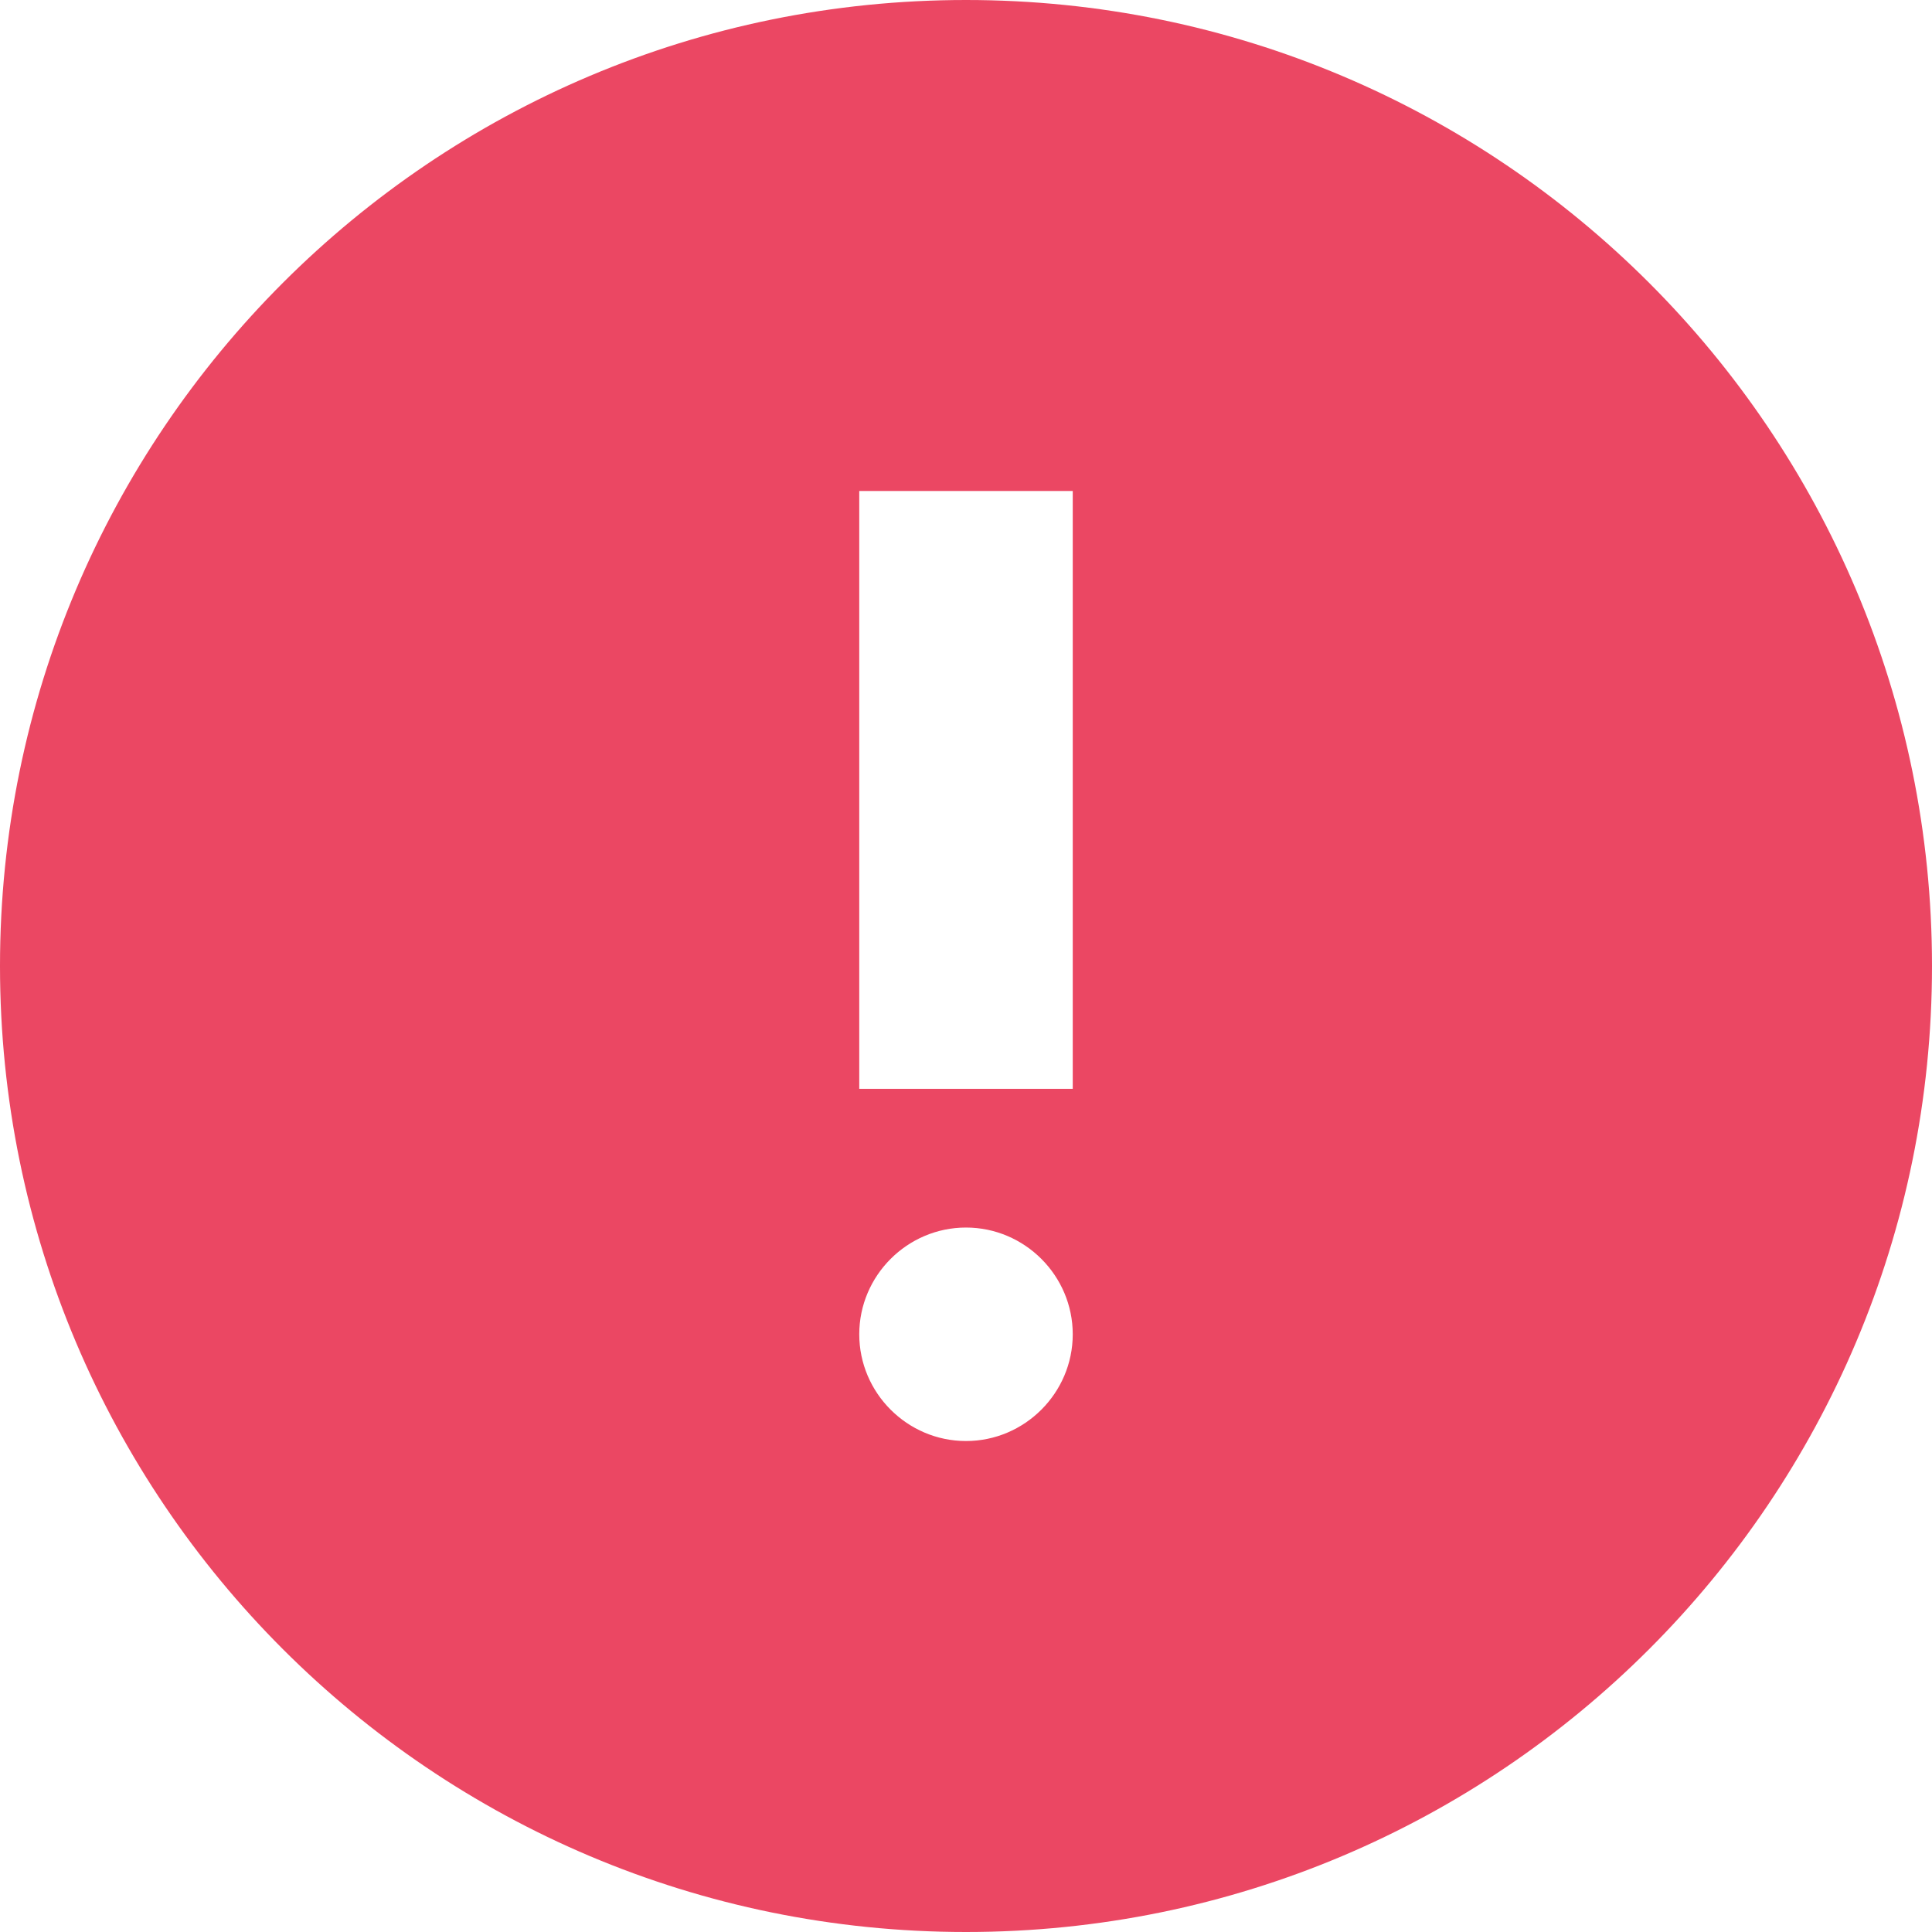
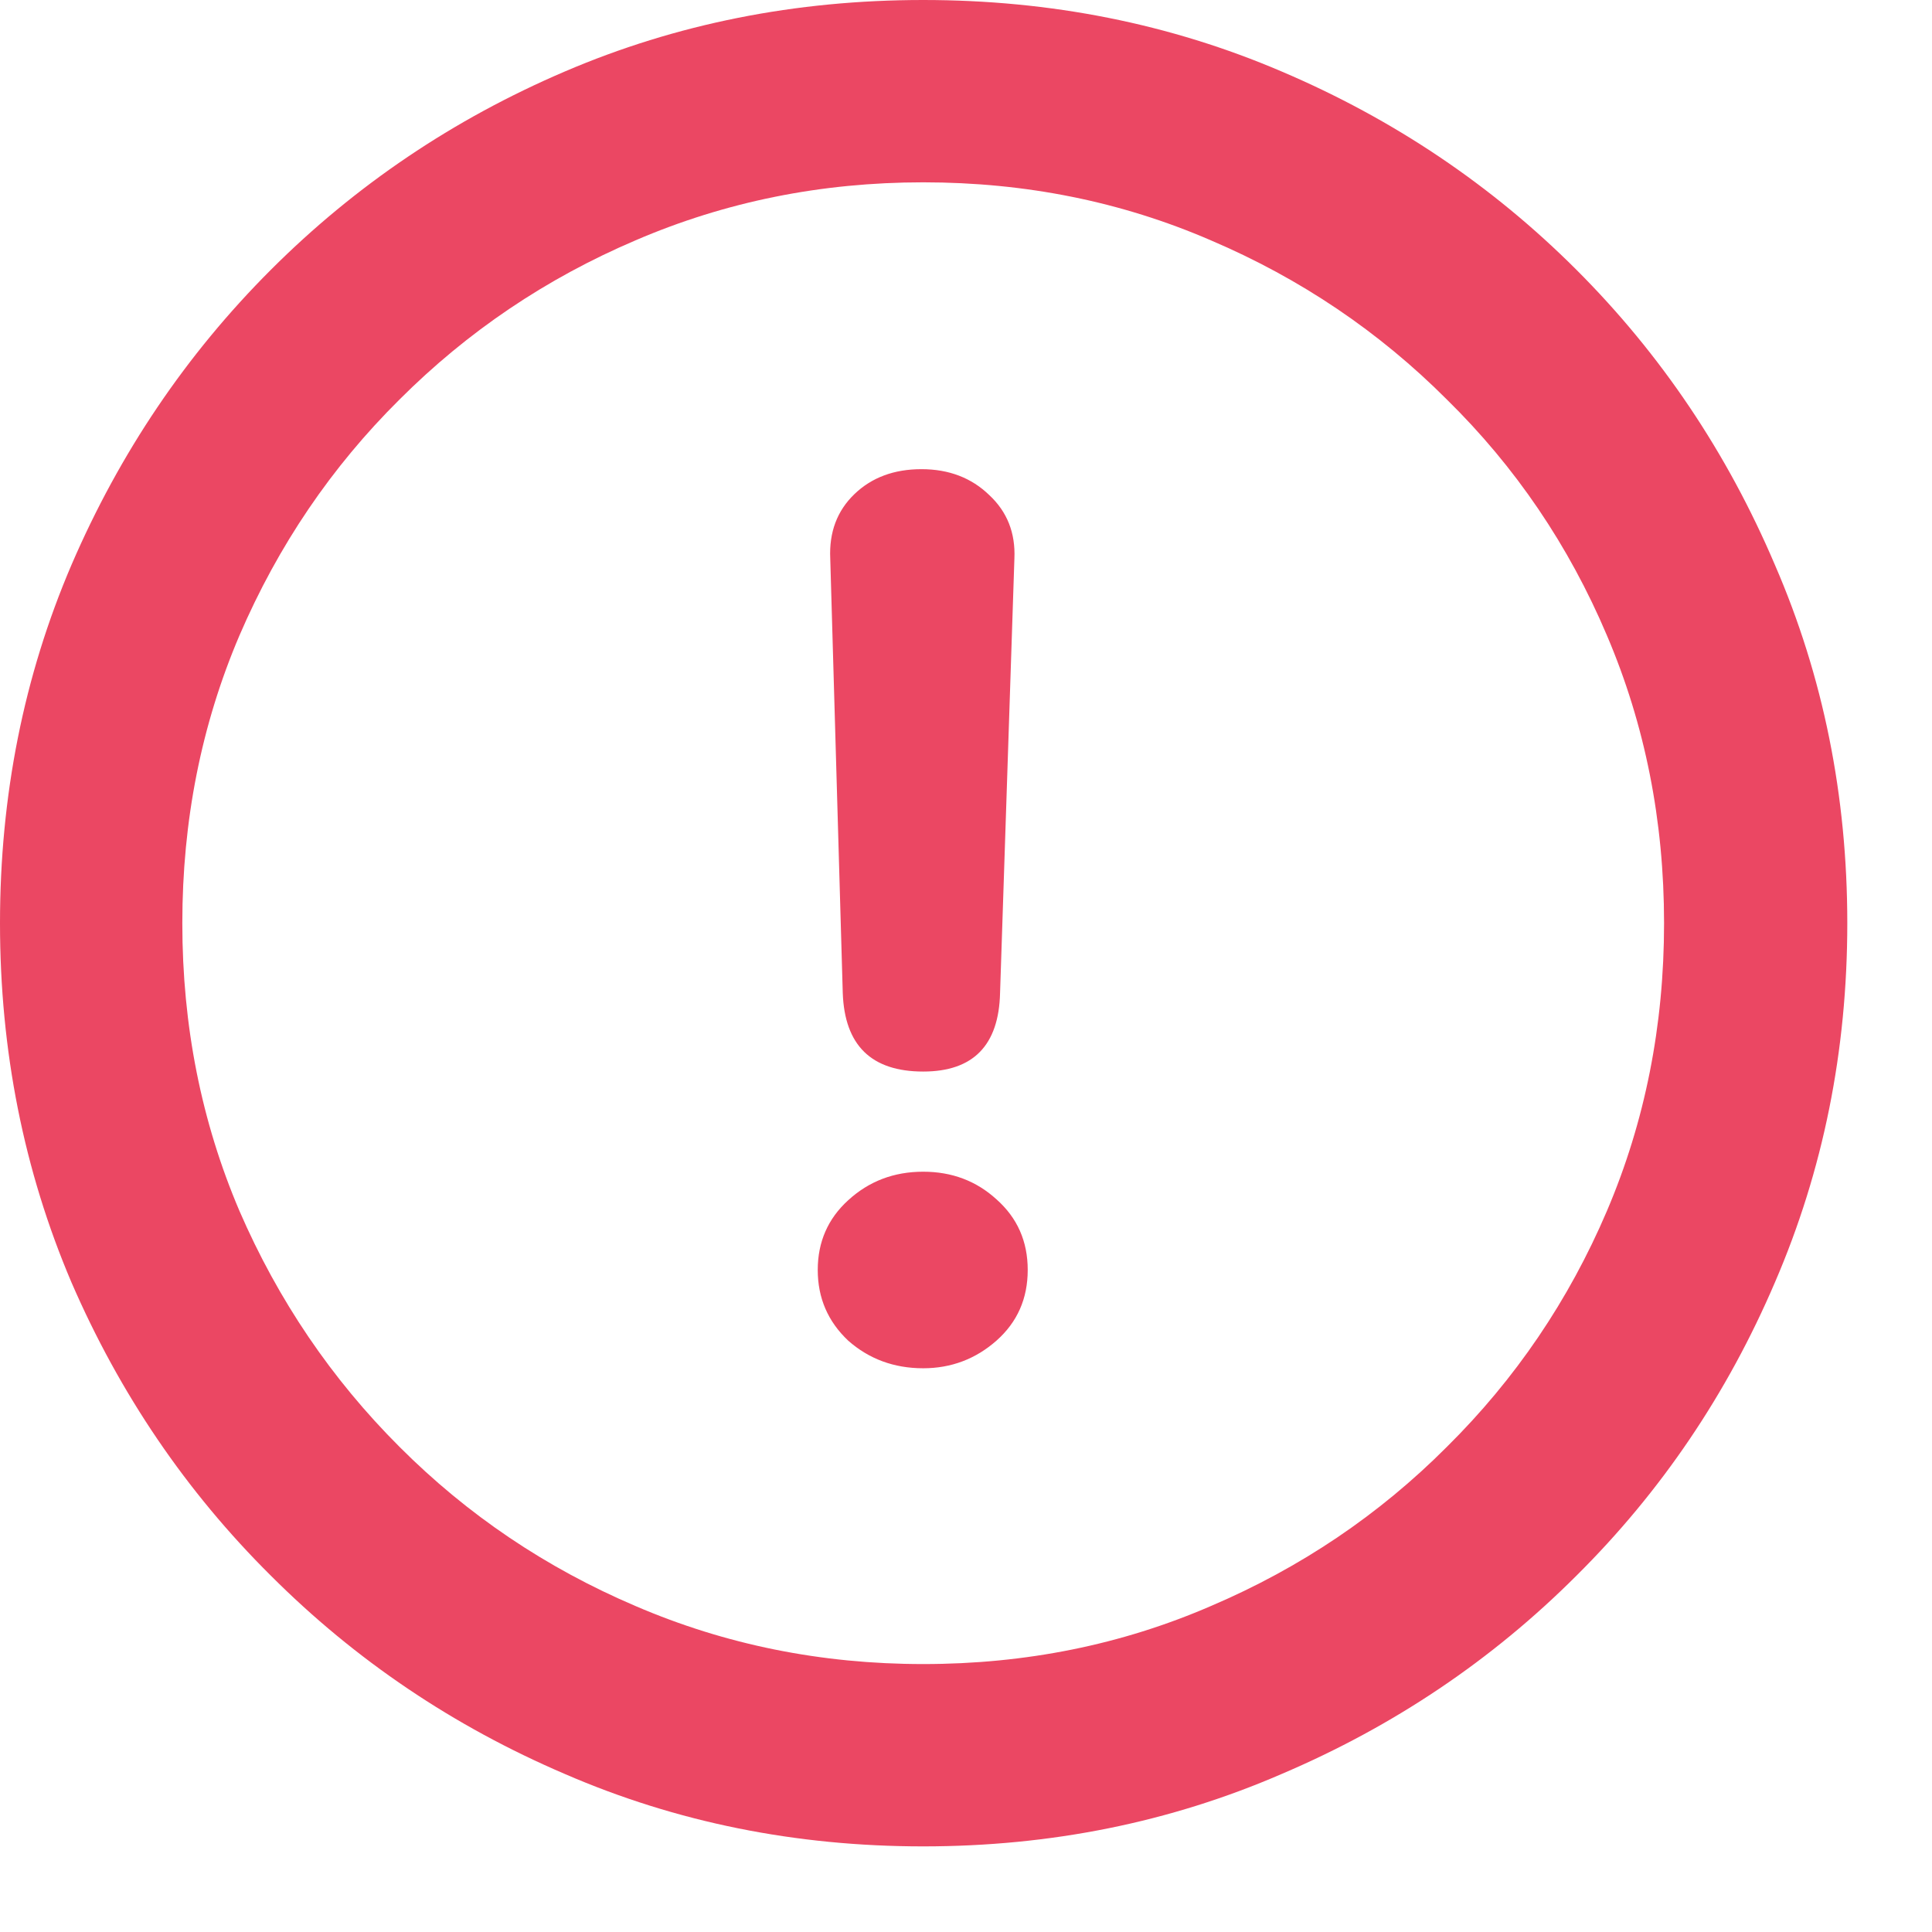
- <svg xmlns="http://www.w3.org/2000/svg" width="16" height="16" viewBox="0 0 16 16" fill="none">
-   <path d="M8 0C3.58 0 0 3.58 0 8C0 12.42 3.58 16 8 16C12.42 16 16 12.42 16 8C16 3.58 12.42 0 8 0ZM7.116 4.066H8.884V9.017H7.116V4.066ZM8 11.934C7.514 11.934 7.116 11.536 7.116 11.05C7.116 10.564 7.514 10.166 8 10.166C8.486 10.166 8.884 10.564 8.884 11.05C8.884 11.536 8.486 11.934 8 11.934Z" fill="#EB4763" />
+ <svg xmlns="http://www.w3.org/2000/svg" width="19" height="19" viewBox="0 0 19 19" fill="none">
+   <path d="M9.079 18.158C7.825 18.158 6.65 17.921 5.555 17.446C4.459 16.977 3.495 16.327 2.663 15.495C1.831 14.669 1.178 13.708 0.703 12.612C0.234 11.511 0 10.333 0 9.079C0 7.825 0.234 6.65 0.703 5.555C1.178 4.453 1.831 3.486 2.663 2.654C3.495 1.822 4.459 1.172 5.555 0.703C6.65 0.234 7.825 0 9.079 0C10.333 0 11.508 0.234 12.604 0.703C13.705 1.172 14.672 1.822 15.504 2.654C16.336 3.486 16.986 4.453 17.455 5.555C17.93 6.65 18.167 7.825 18.167 9.079C18.167 10.333 17.93 11.511 17.455 12.612C16.986 13.708 16.336 14.669 15.504 15.495C14.672 16.327 13.705 16.977 12.604 17.446C11.508 17.921 10.333 18.158 9.079 18.158ZM9.079 16.365C10.087 16.365 11.03 16.175 11.909 15.794C12.788 15.419 13.562 14.898 14.229 14.229C14.903 13.562 15.428 12.788 15.803 11.909C16.178 11.03 16.365 10.087 16.365 9.079C16.365 8.071 16.178 7.128 15.803 6.249C15.428 5.364 14.903 4.591 14.229 3.929C13.562 3.261 12.788 2.739 11.909 2.364C11.03 1.983 10.087 1.793 9.079 1.793C8.077 1.793 7.134 1.983 6.249 2.364C5.37 2.739 4.597 3.261 3.929 3.929C3.261 4.591 2.736 5.364 2.355 6.249C1.98 7.128 1.793 8.071 1.793 9.079C1.793 10.087 1.98 11.03 2.355 11.909C2.736 12.788 3.261 13.562 3.929 14.229C4.597 14.898 5.37 15.419 6.249 15.794C7.134 16.175 8.077 16.365 9.079 16.365ZM9.079 10.538C8.569 10.538 8.306 10.28 8.288 9.765L8.165 5.493C8.153 5.235 8.232 5.024 8.402 4.86C8.572 4.696 8.792 4.614 9.062 4.614C9.331 4.614 9.554 4.699 9.729 4.869C9.905 5.033 9.987 5.241 9.976 5.493L9.835 9.765C9.823 10.28 9.571 10.538 9.079 10.538ZM9.079 13.456C8.792 13.456 8.546 13.365 8.341 13.184C8.142 12.996 8.042 12.765 8.042 12.489C8.042 12.214 8.142 11.985 8.341 11.804C8.546 11.616 8.792 11.523 9.079 11.523C9.36 11.523 9.601 11.613 9.8 11.795C10.005 11.977 10.107 12.208 10.107 12.489C10.107 12.771 10.005 13.002 9.8 13.184C9.595 13.365 9.354 13.456 9.079 13.456Z" fill="#EB4763" />
</svg>
